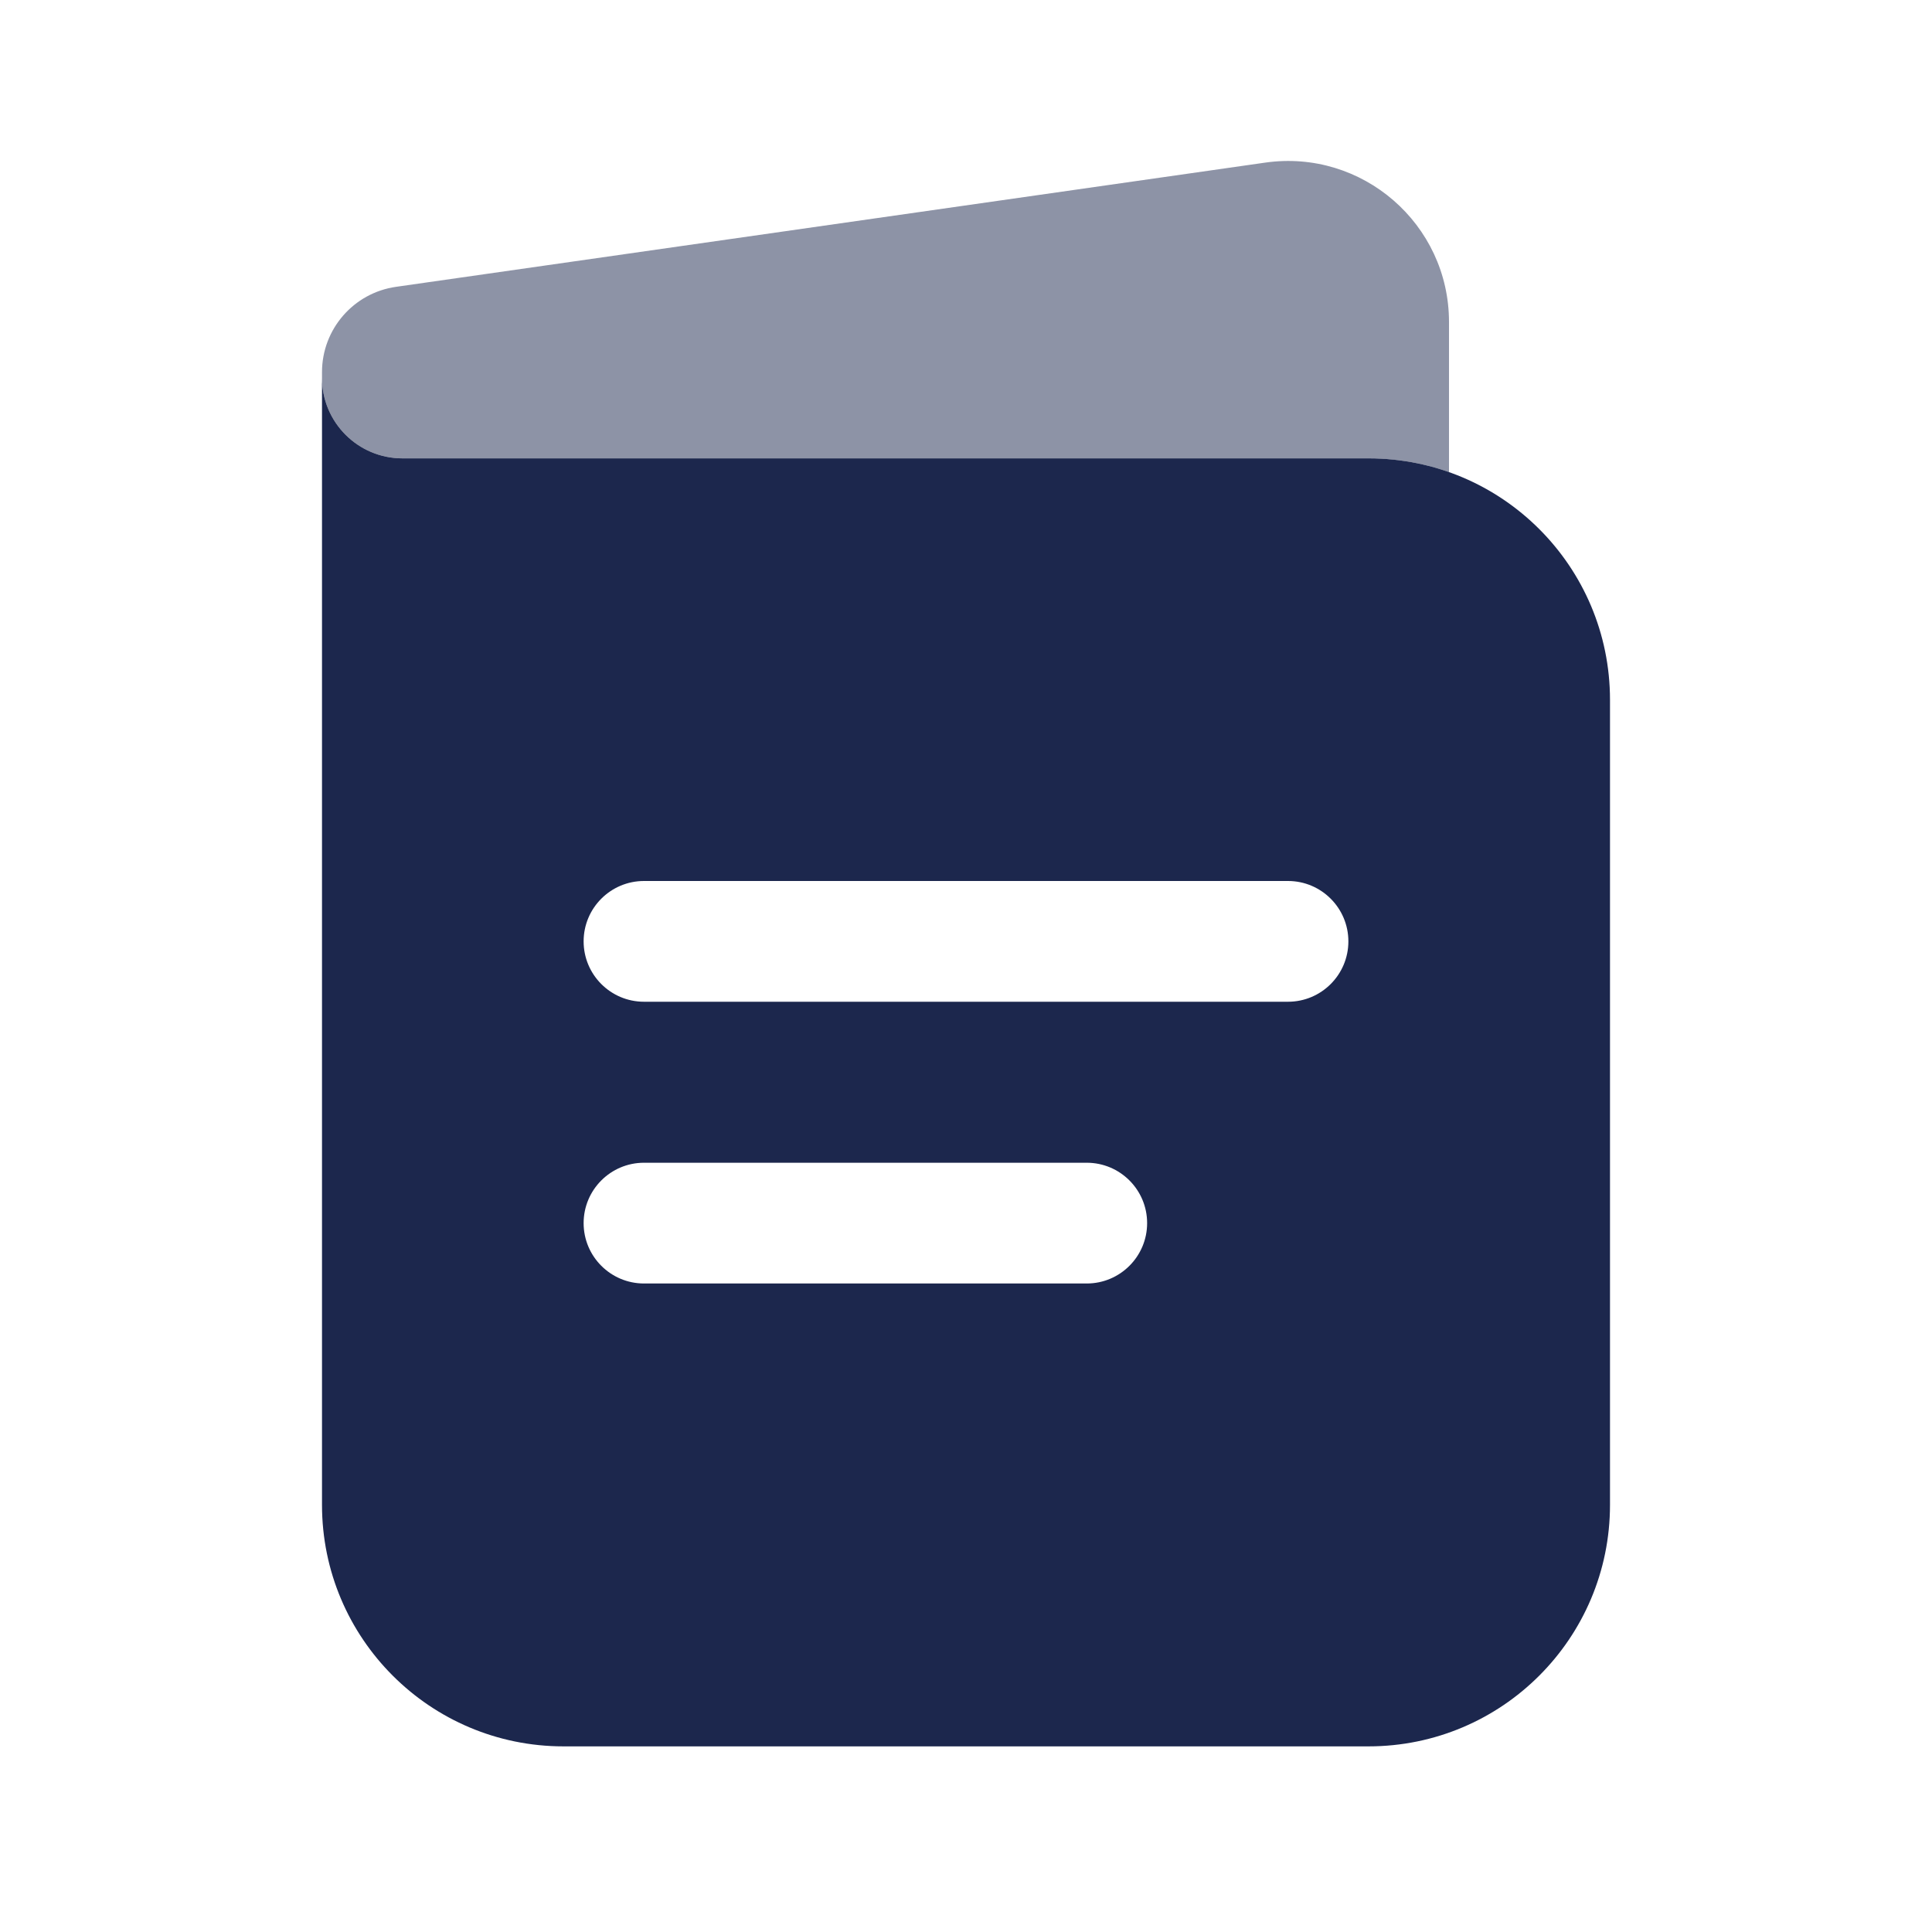
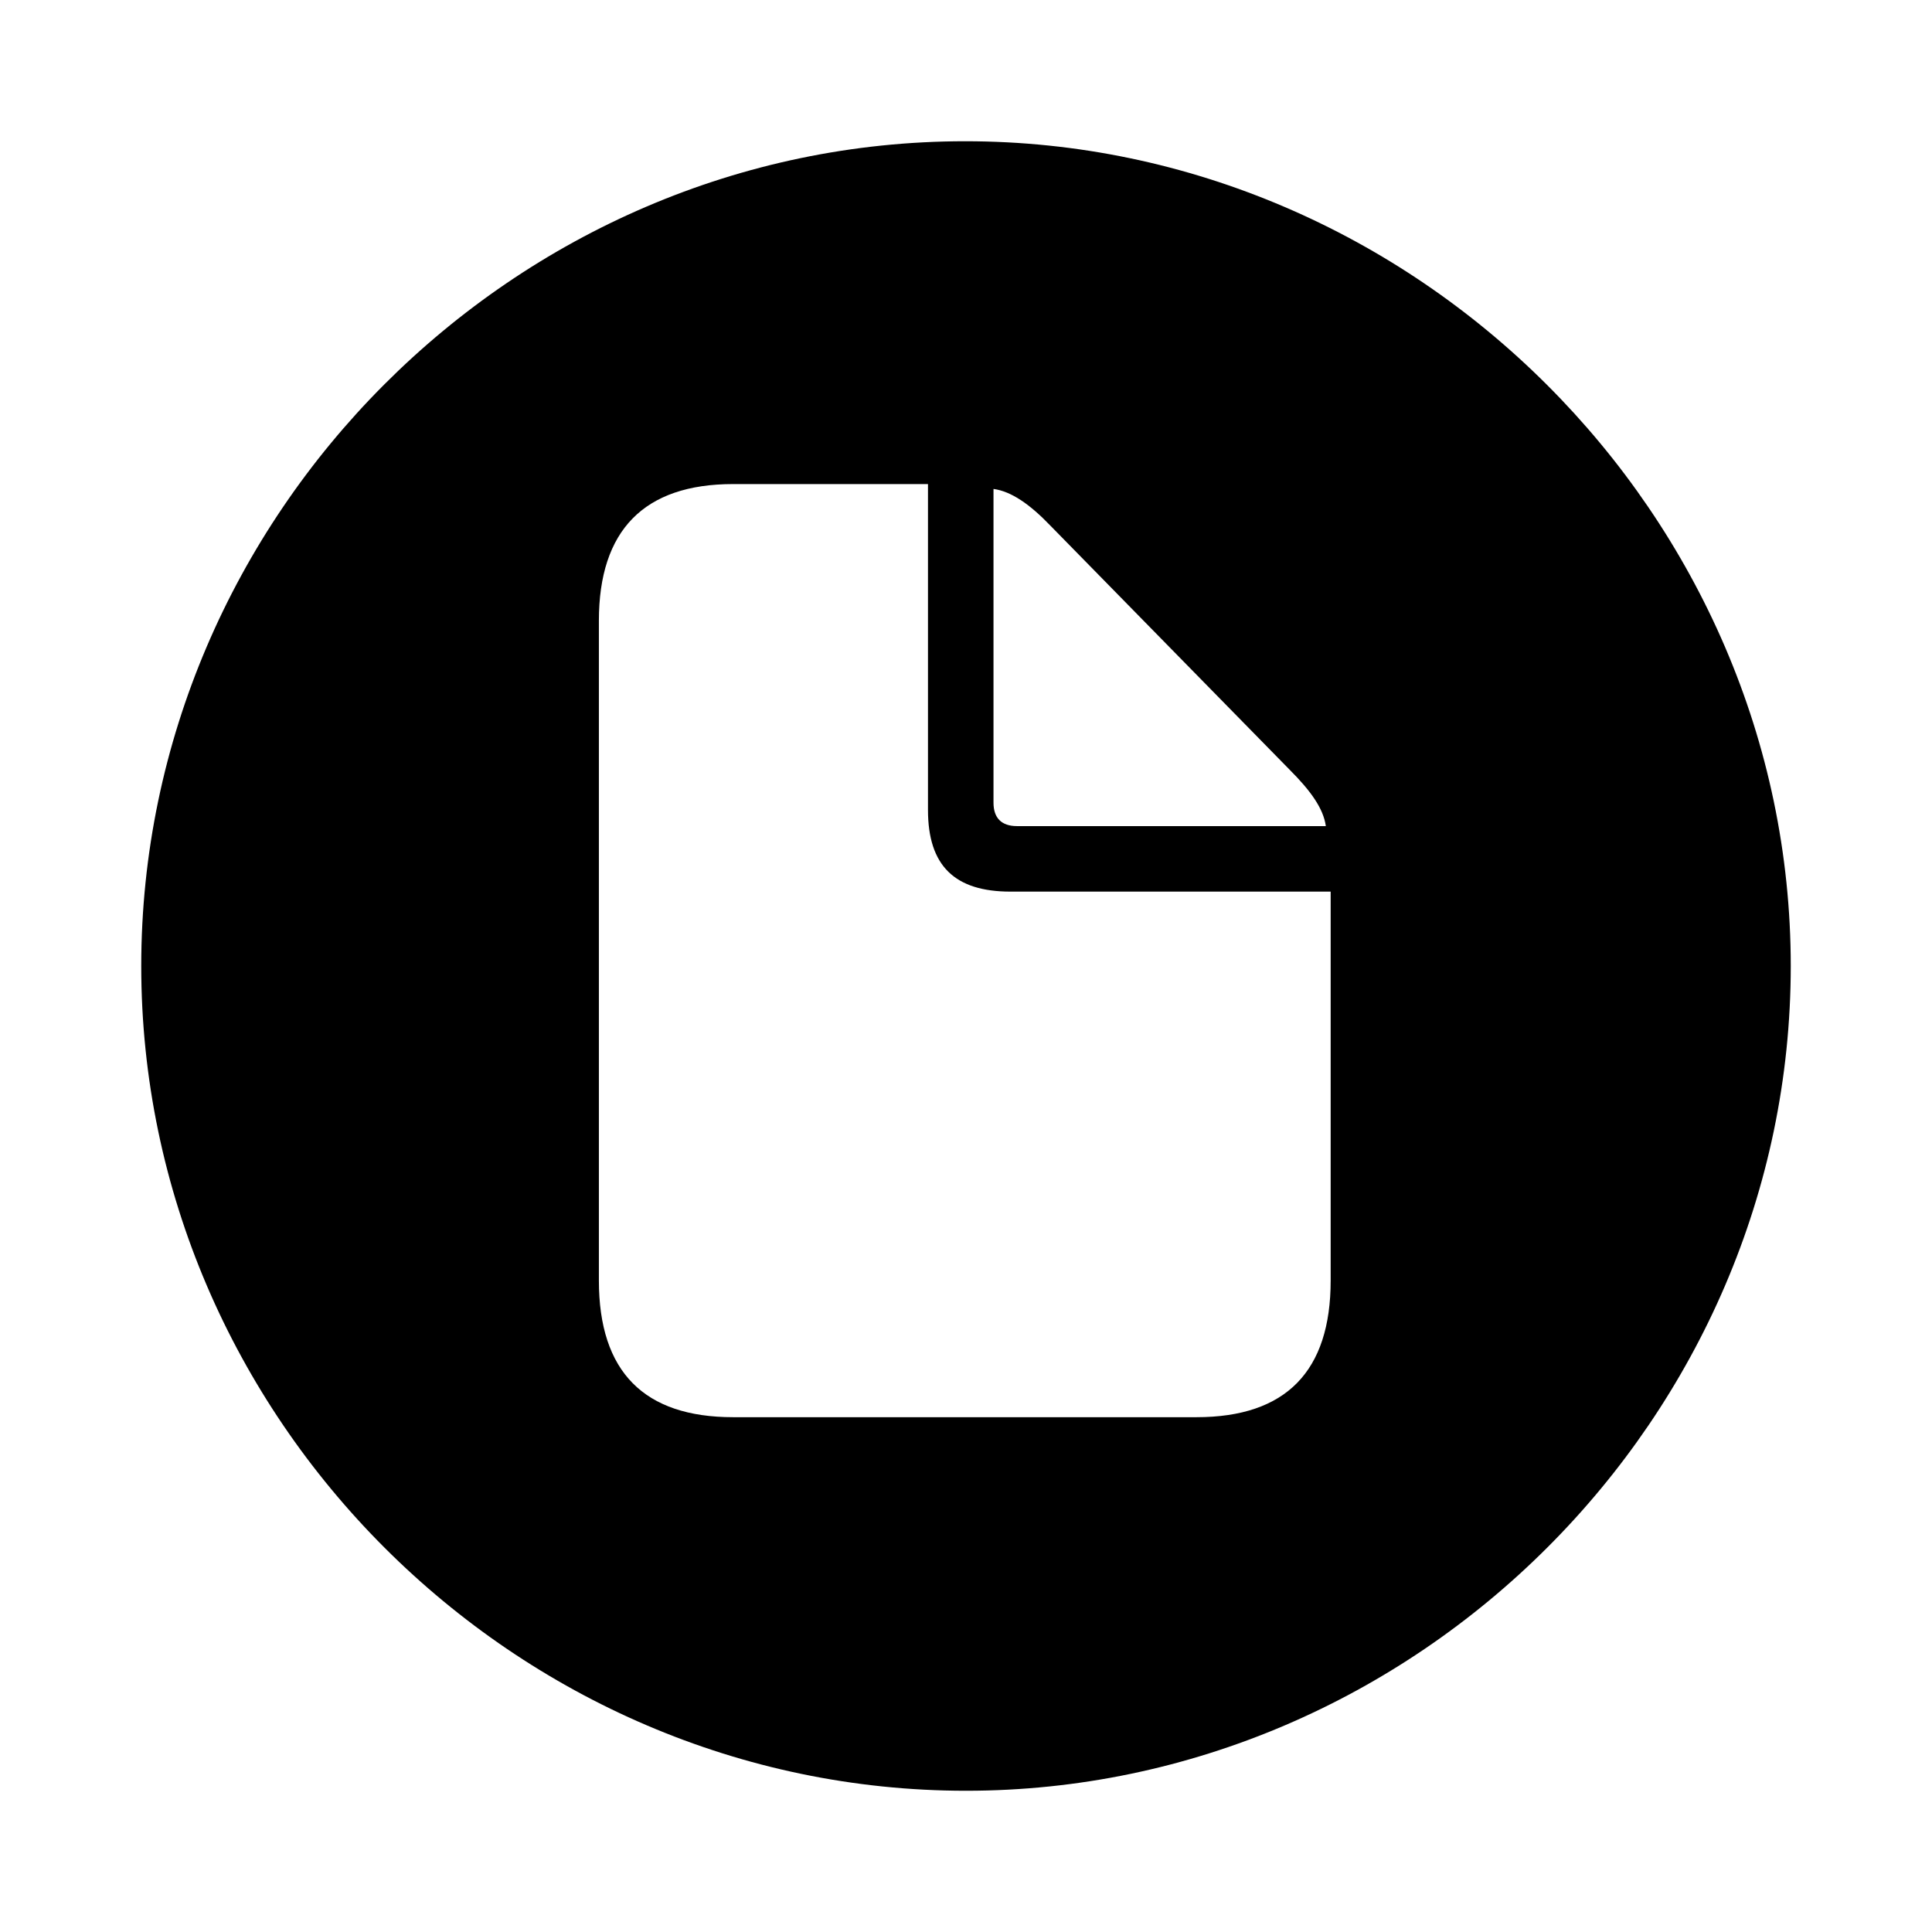
- <svg xmlns="http://www.w3.org/2000/svg" width="800px" height="800px" viewBox="0 0 24 24" fill="none">
-   <path fill-rule="evenodd" clip-rule="evenodd" d="M4 4.694V18.694C4 20.351 5.343 21.694 7 21.694H17C18.657 21.694 20 20.351 20 18.694V8.694C20 7.037 18.657 5.694 17 5.694H5C4.448 5.694 4 5.247 4 4.694ZM7.25 11.694C7.25 11.28 7.586 10.944 8 10.944H16C16.414 10.944 16.75 11.28 16.75 11.694C16.75 12.108 16.414 12.444 16 12.444H8C7.586 12.444 7.25 12.108 7.25 11.694ZM7.25 15.194C7.25 14.78 7.586 14.444 8 14.444H13.5C13.914 14.444 14.25 14.78 14.25 15.194C14.25 15.608 13.914 15.944 13.5 15.944H8C7.586 15.944 7.25 15.608 7.25 15.194Z" fill="#1C274D" />
-   <path opacity="0.5" d="M18 4V5.865C17.687 5.754 17.351 5.694 17 5.694H5C4.448 5.694 4 5.247 4 4.694V4.623C4 4.09 4.392 3.638 4.92 3.563L15.717 2.02C16.922 1.848 18 2.783 18 4Z" fill="#1C274D" />
+ <svg xmlns="http://www.w3.org/2000/svg" fill="#000000" width="800px" height="800px" viewBox="0 0 56 56">
+   <path d="M 28 51.906 C 41.055 51.906 51.906 41.078 51.906 28 C 51.906 14.945 41.031 4.094 27.977 4.094 C 14.898 4.094 4.094 14.945 4.094 28 C 4.094 41.078 14.922 51.906 28 51.906 Z M 21.25 41.078 C 18.672 41.078 17.359 39.766 17.359 37.117 L 17.359 17.992 C 17.359 15.367 18.672 14.031 21.25 14.031 L 26.898 14.031 L 26.898 23.477 C 26.898 25.094 27.672 25.844 29.289 25.844 L 38.57 25.844 L 38.57 37.117 C 38.57 39.742 37.281 41.078 34.68 41.078 Z M 29.477 23.945 C 29.031 23.945 28.797 23.711 28.797 23.266 L 28.797 14.172 C 29.312 14.242 29.851 14.617 30.437 15.227 L 37.375 22.305 C 37.984 22.914 38.359 23.43 38.43 23.945 Z" />
</svg>
